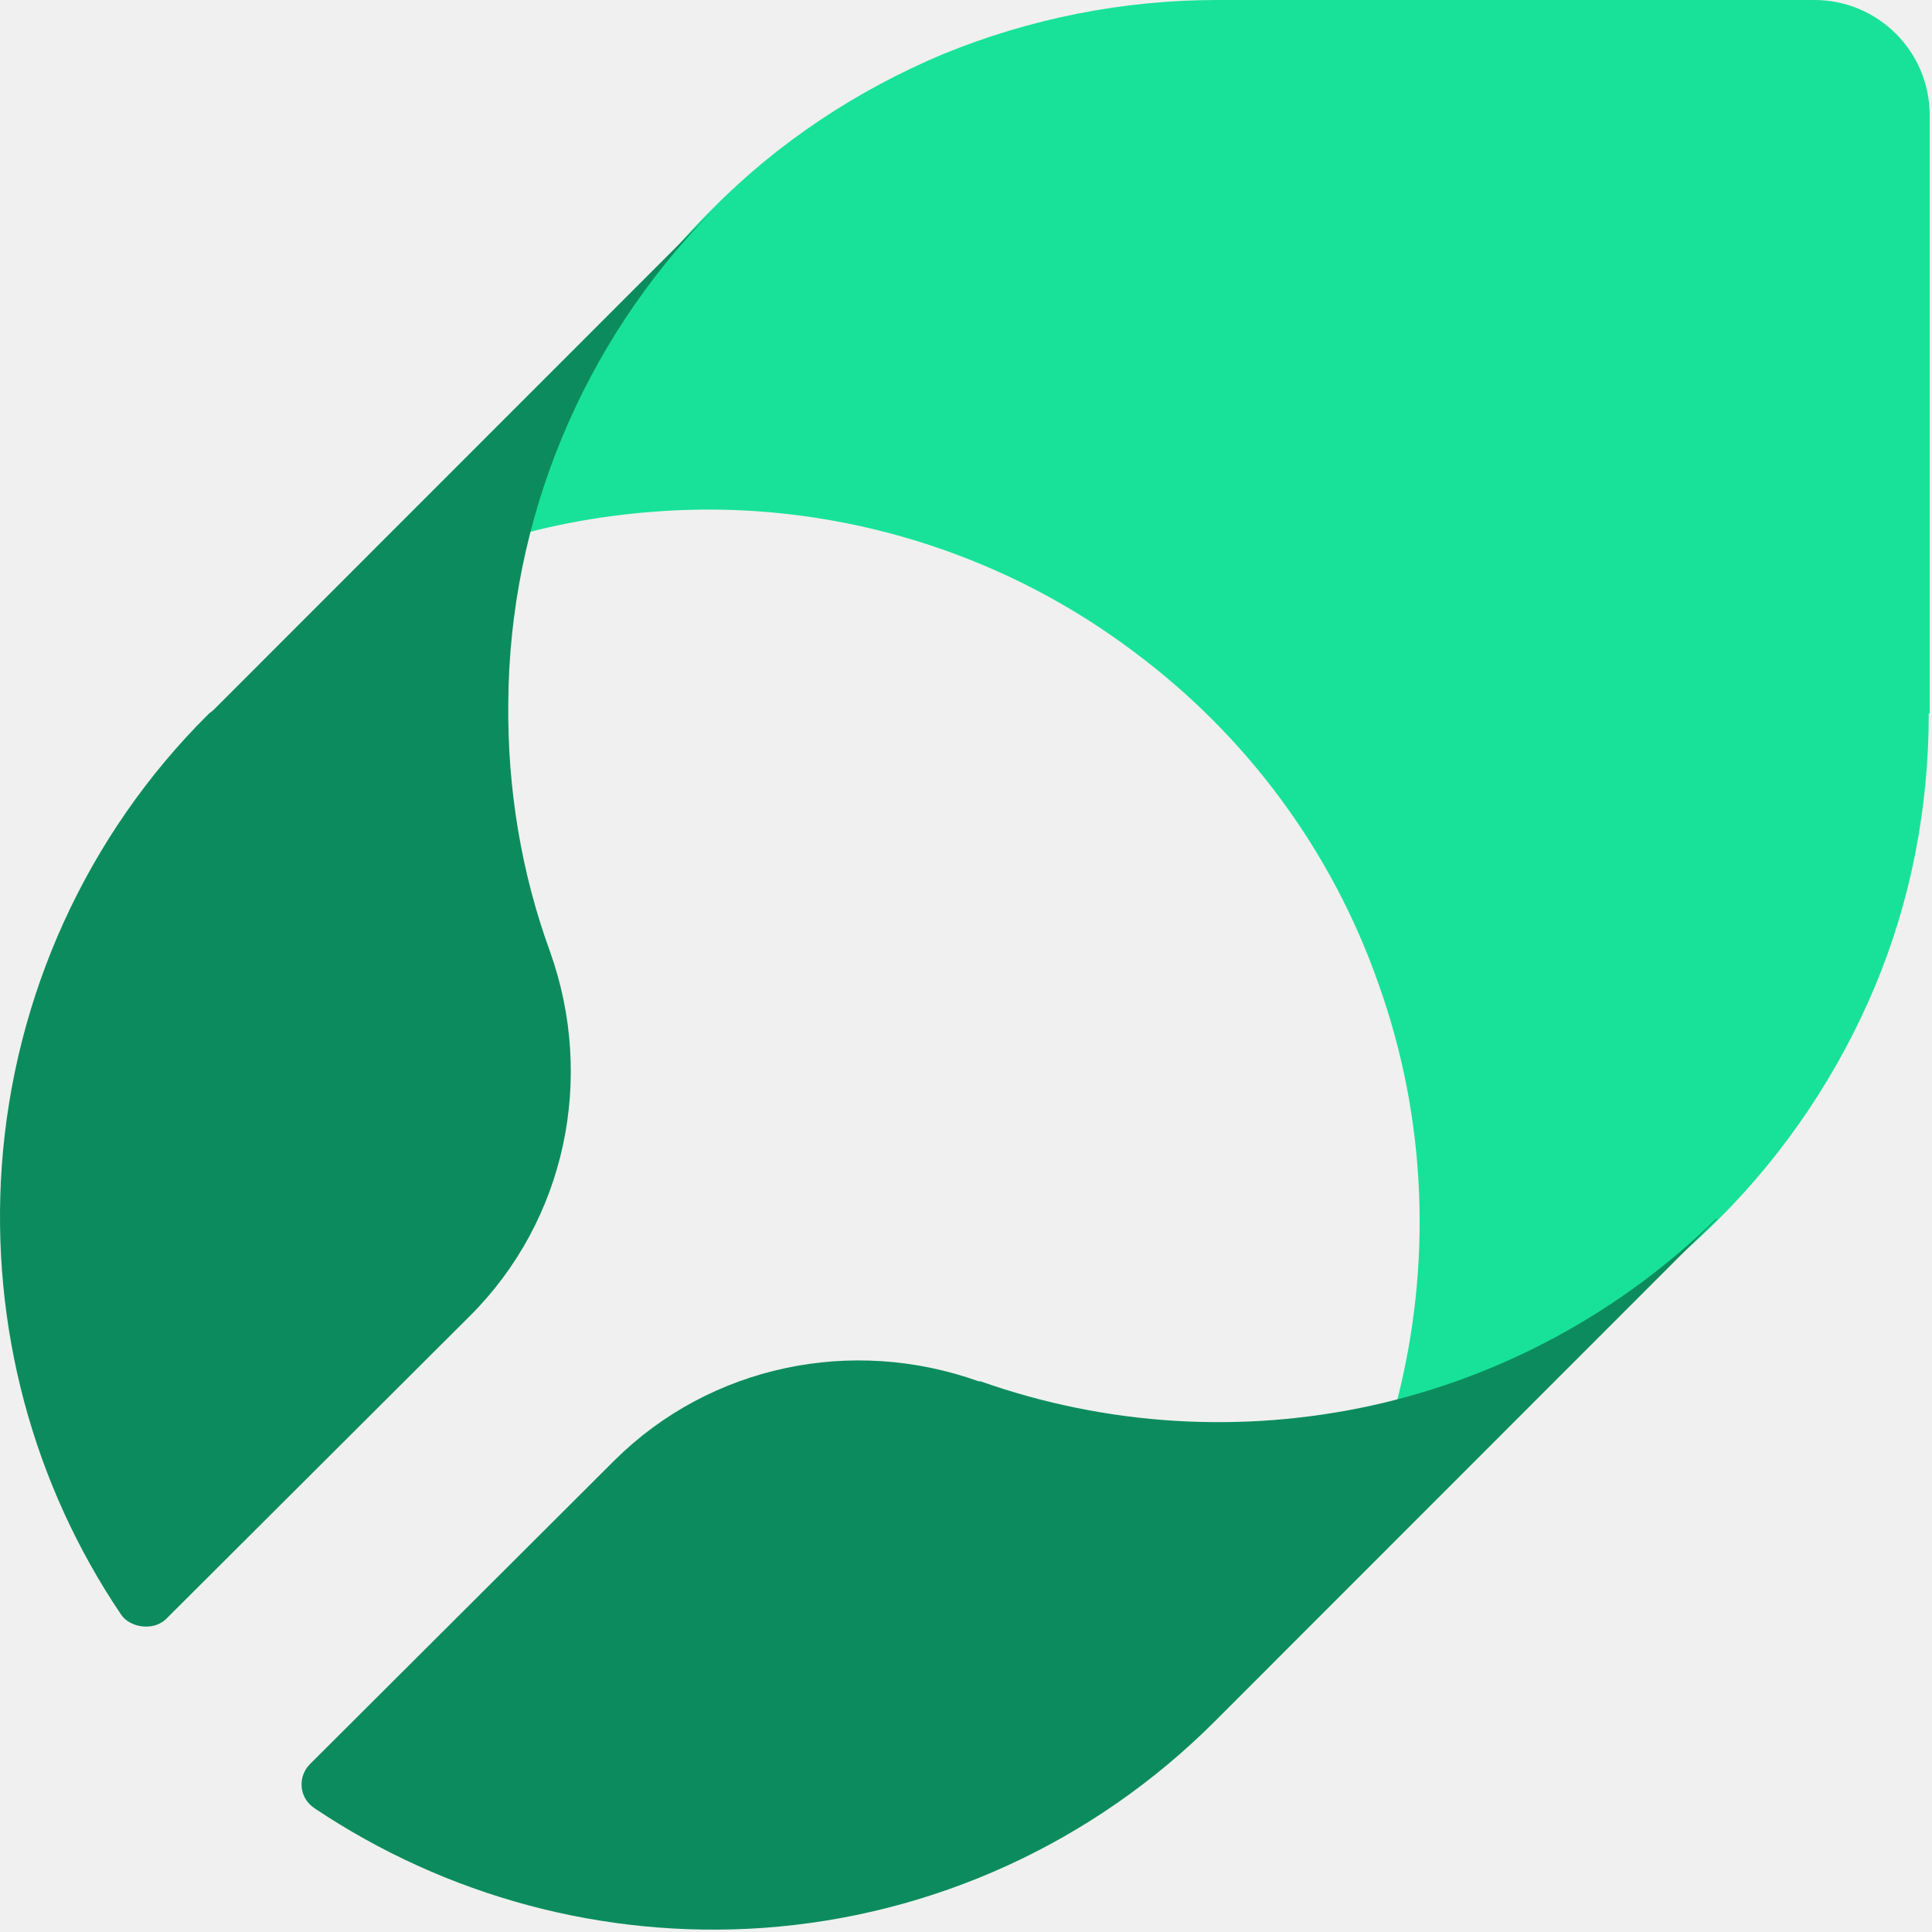
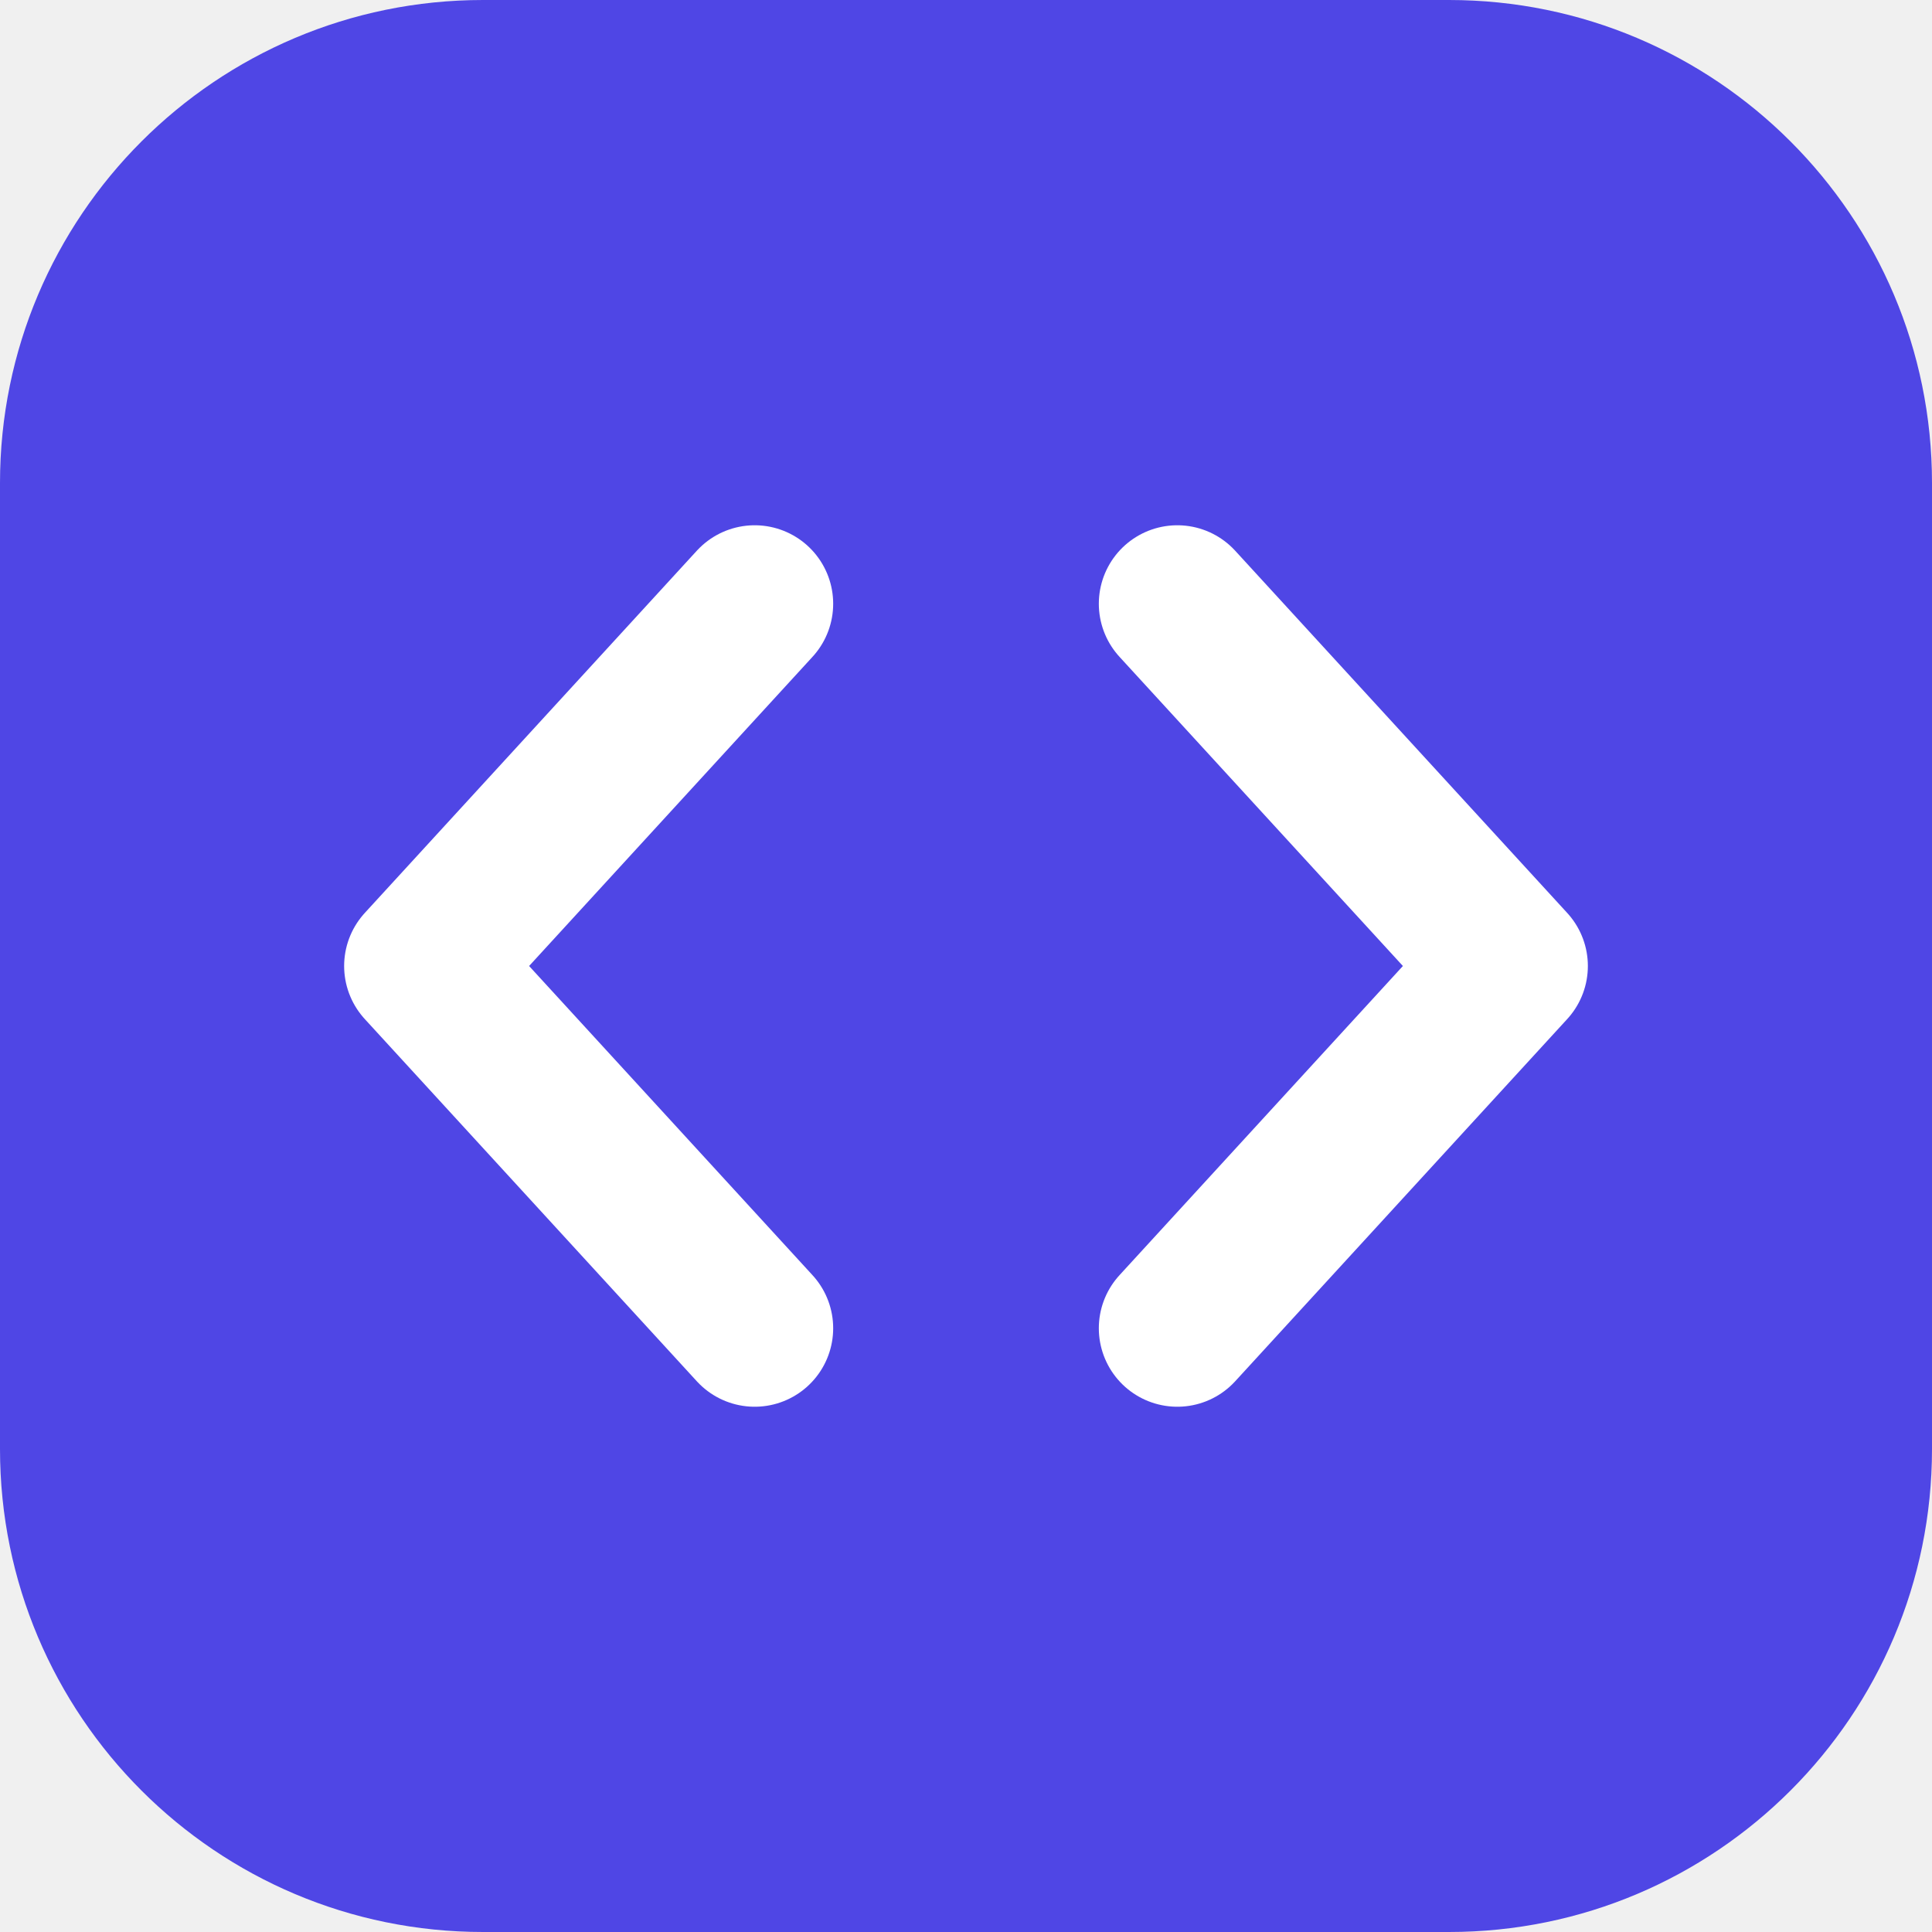
- <svg xmlns="http://www.w3.org/2000/svg" width="502" height="502" viewBox="0 0 502 502" fill="none">
-   <path d="M501.402 185.33V29.962C501.402 13.29 487.876 0 471.453 0H316.156C291.763 0 267.611 4.832 245.15 14.014C222.689 23.438 202.16 36.969 185.012 54.367L183.804 55.575C161.101 78.53 144.92 107.042 136.708 138.454C151.441 134.588 166.656 132.655 181.871 132.413C222.447 131.93 262.298 144.978 294.661 169.383C323.885 191.13 346.104 221.092 358.18 255.645C370.739 290.681 372.188 328.859 362.769 364.862C393.925 356.647 422.666 340.457 445.611 317.744L446.818 316.536C463.966 299.38 477.732 278.841 487.151 256.37C496.571 233.898 501.16 209.735 501.16 185.33H501.402Z" fill="#18E299" />
-   <path d="M132.071 182.706C132.312 135.044 151.32 89.307 184.764 55.125L55.557 184.391C55.076 184.873 54.594 185.113 54.113 185.595C22.593 216.888 3.586 258.774 0.458 303.066C-2.43 344.47 8.397 385.392 31.496 419.575C33.699 422.835 39.677 423.907 43.046 420.778L122.206 341.822C146.989 317.028 154.689 280.198 142.899 247.219C135.44 226.758 131.831 204.852 132.071 182.706Z" fill="#0C8C5E" />
-   <path d="M446.067 316.547C421.284 340.86 390.245 357.71 356.56 365.172C322.634 372.635 287.506 370.468 254.783 358.914C254.783 358.914 254.542 358.914 254.301 358.914C221.338 347.118 184.525 354.821 159.742 379.375L80.581 458.331C77.212 461.701 77.694 467.238 81.784 469.885C115.95 492.754 156.855 503.827 198.24 500.938C242.512 497.809 284.137 478.792 315.656 447.258L316.859 446.054L446.067 316.788V316.547Z" fill="#0C8C5E" />
+ <svg xmlns="http://www.w3.org/2000/svg" viewBox="0 0 32 32">
+   <rect width="32" height="32" rx="8" fill="#4F46E5" />
+   <path d="M12.5 10 7 16l5.5 6M19.5 10 25 16l-5.5 6" fill="none" stroke="#fff" stroke-width="2.6" stroke-linecap="round" stroke-linejoin="round" />
</svg>
